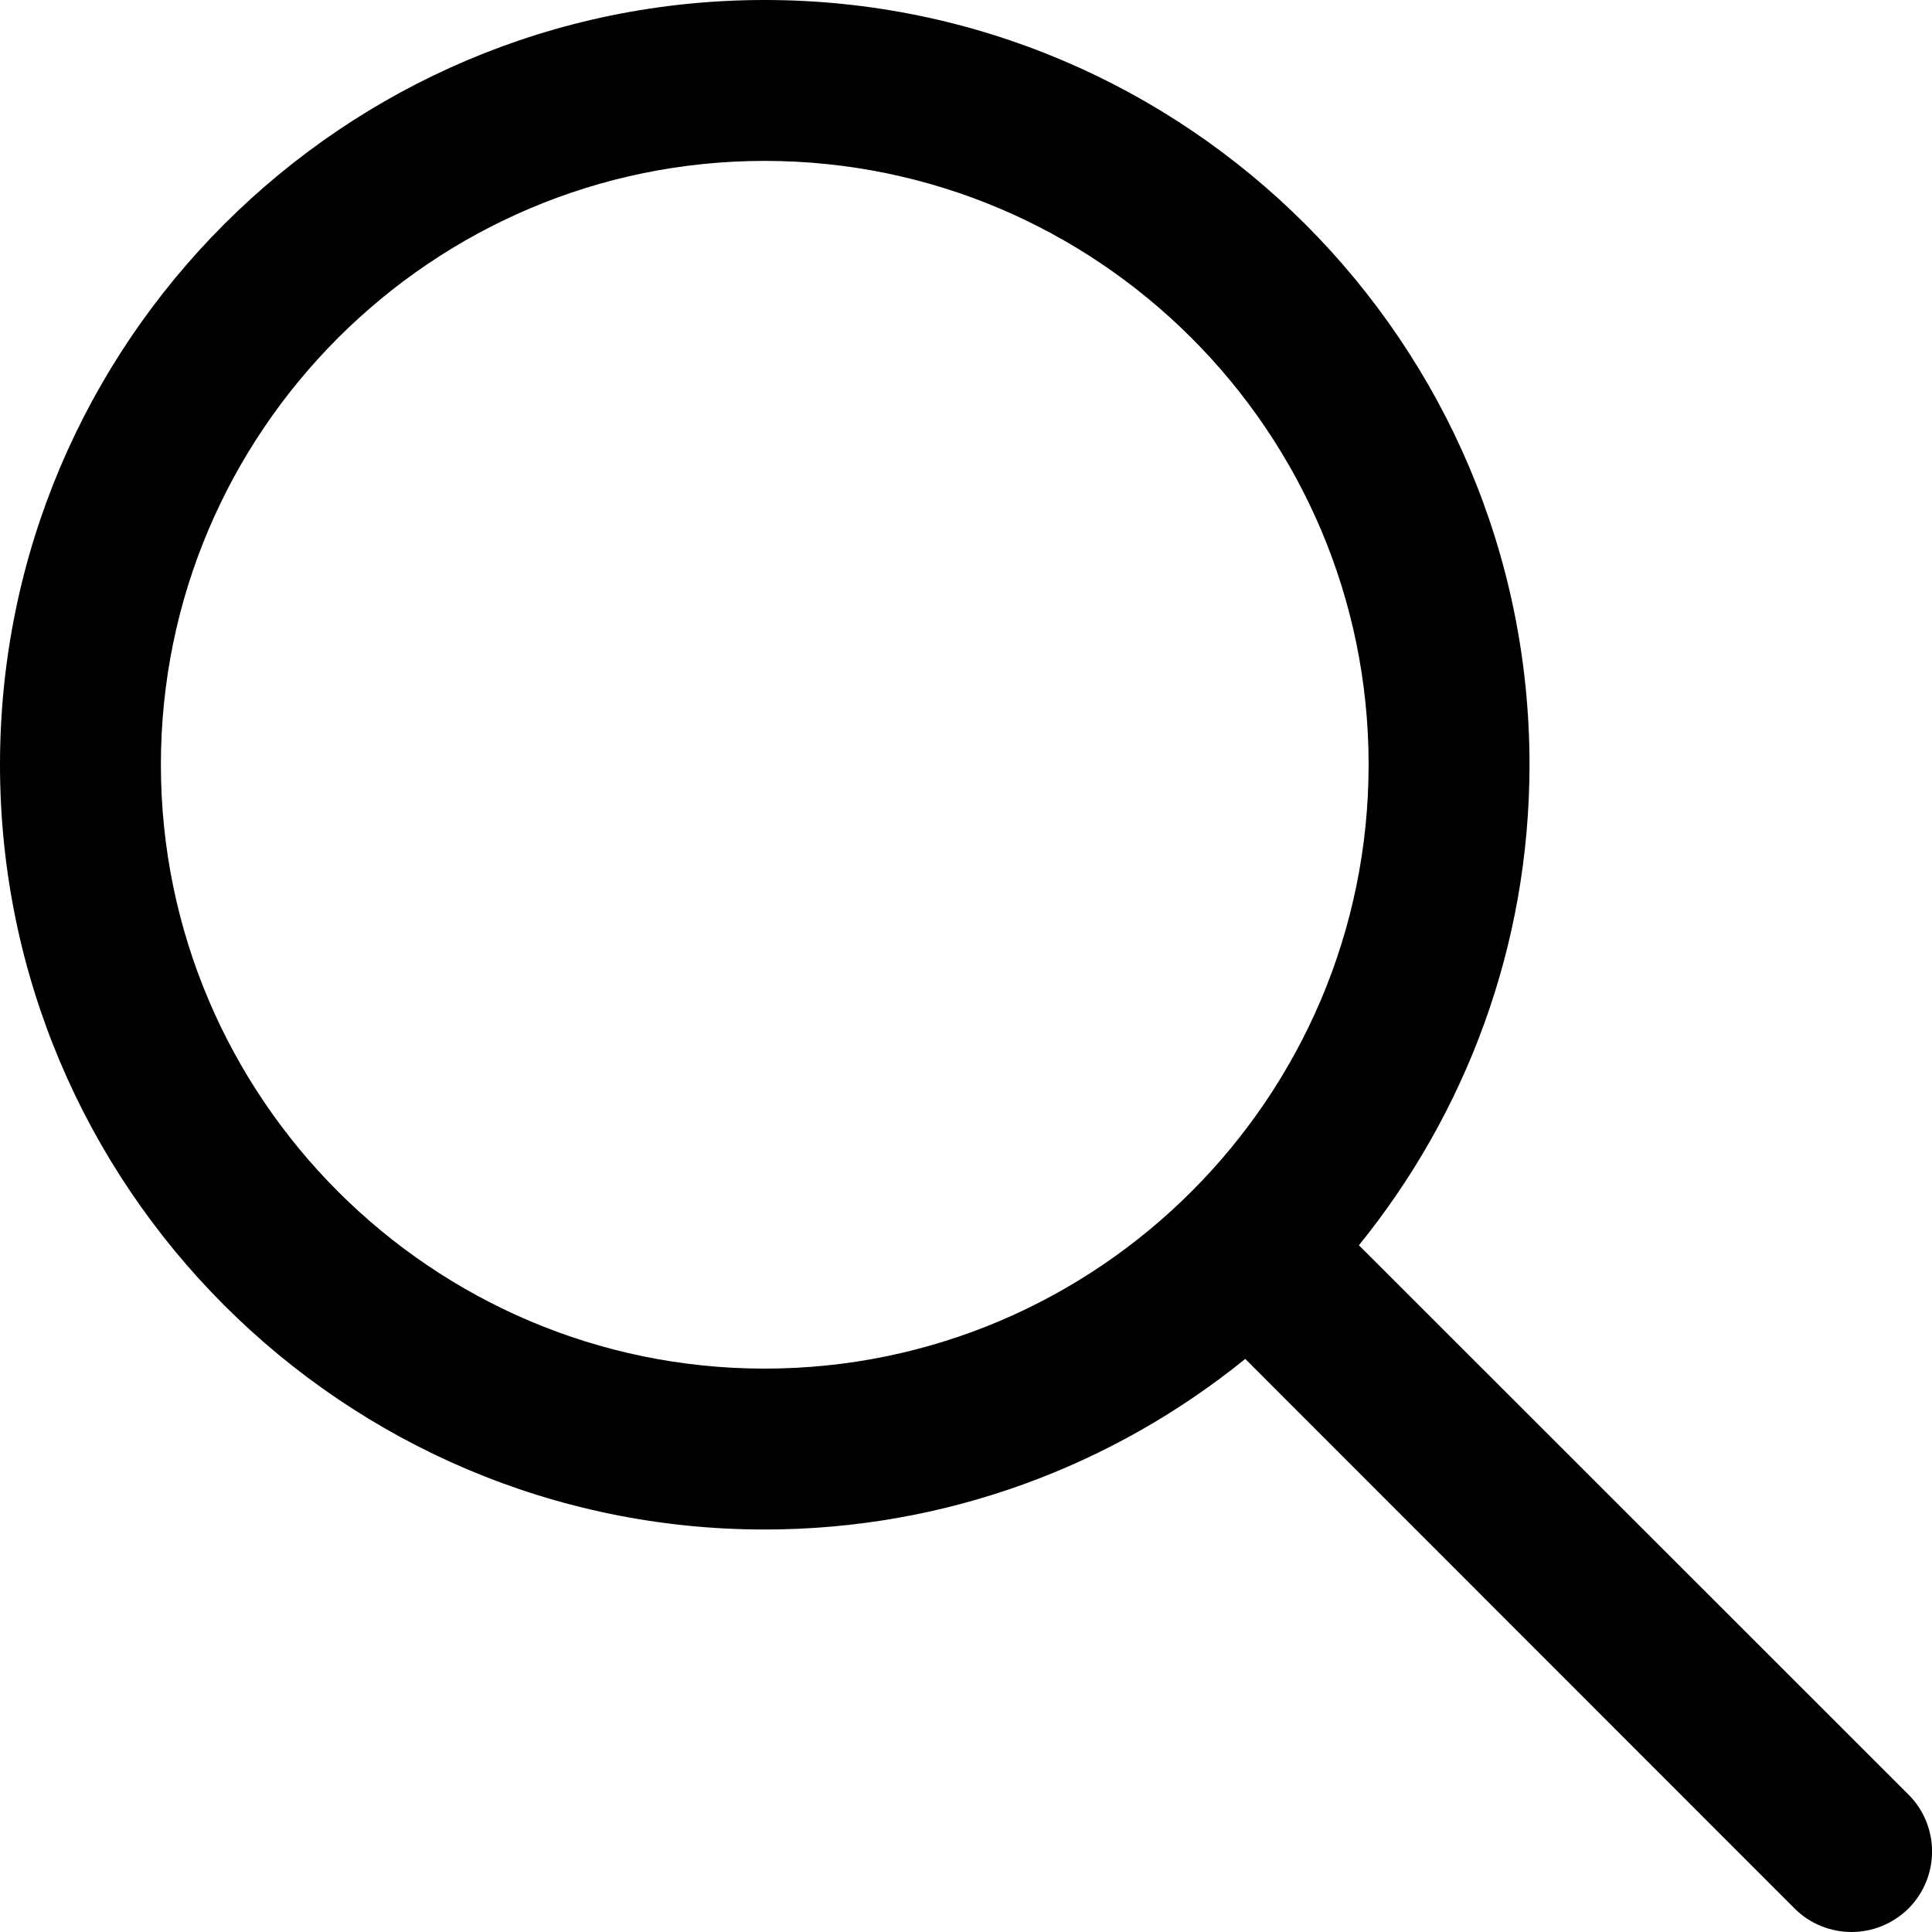
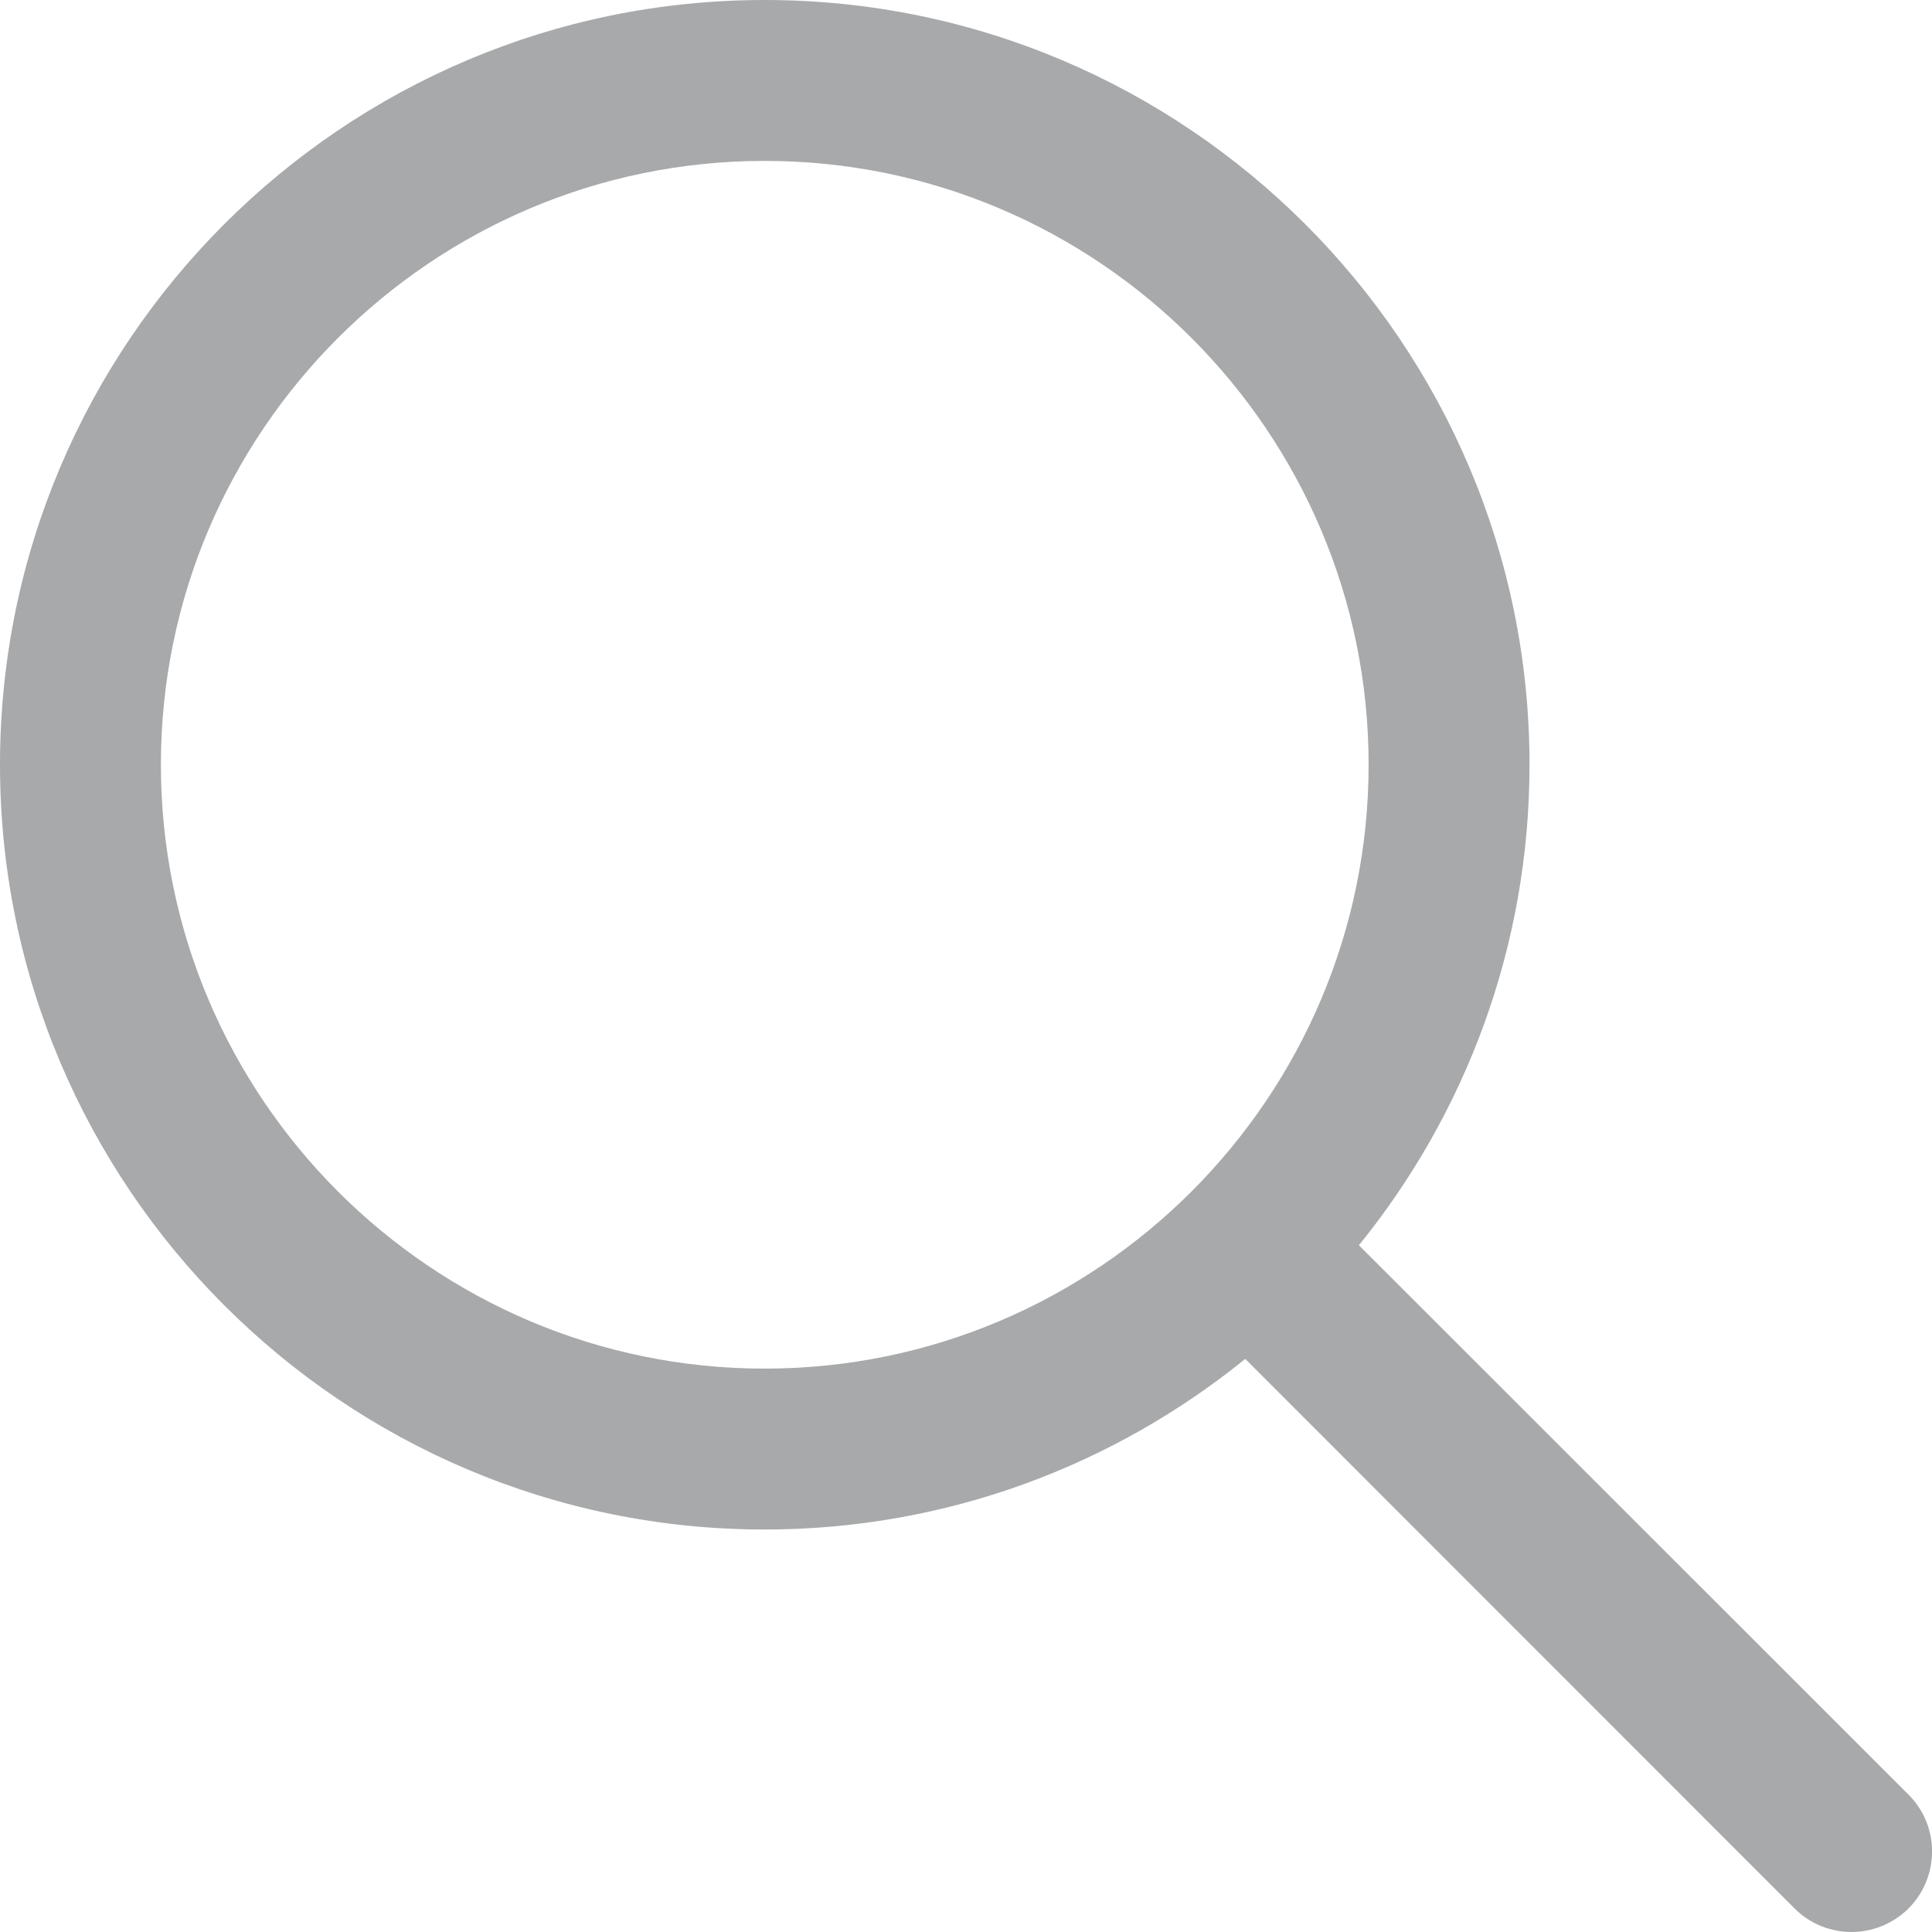
<svg xmlns="http://www.w3.org/2000/svg" xml:space="preserve" width="57px" height="57px" version="1.1" style="shape-rendering:geometricPrecision; text-rendering:geometricPrecision; image-rendering:optimizeQuality; fill-rule:evenodd; clip-rule:evenodd" viewBox="0 0 7.565 7.565">
  <defs>
    <style type="text/css">
   
-     .fil0 {fill:black}
+     .fil0 {fill: #a8a9aa}
   
  </style>
  </defs>
  <g id="Слой_x0020_1">
    <path class="fil0" d="M7.473 7.027l-2.152 -2.151c0.417,-0.515 0.668,-1.169 0.668,-1.882 0,-1.651 -1.343,-2.994 -2.995,-2.994 -1.651,0 -2.994,1.343 -2.994,2.994 0,1.652 1.343,2.995 2.994,2.995 0.713,0 1.367,-0.251 1.882,-0.668l2.151 2.152c0.061,0.061 0.142,0.092 0.223,0.092 0.08,0 0.161,-0.031 0.223,-0.092 0.123,-0.124 0.123,-0.323 0,-0.446zm-4.479 -1.668c-1.303,0 -2.364,-1.061 -2.364,-2.365 0,-1.303 1.061,-2.364 2.364,-2.364 1.304,0 2.365,1.061 2.365,2.364 0,1.304 -1.061,2.365 -2.365,2.365z" />
  </g>
</svg>
